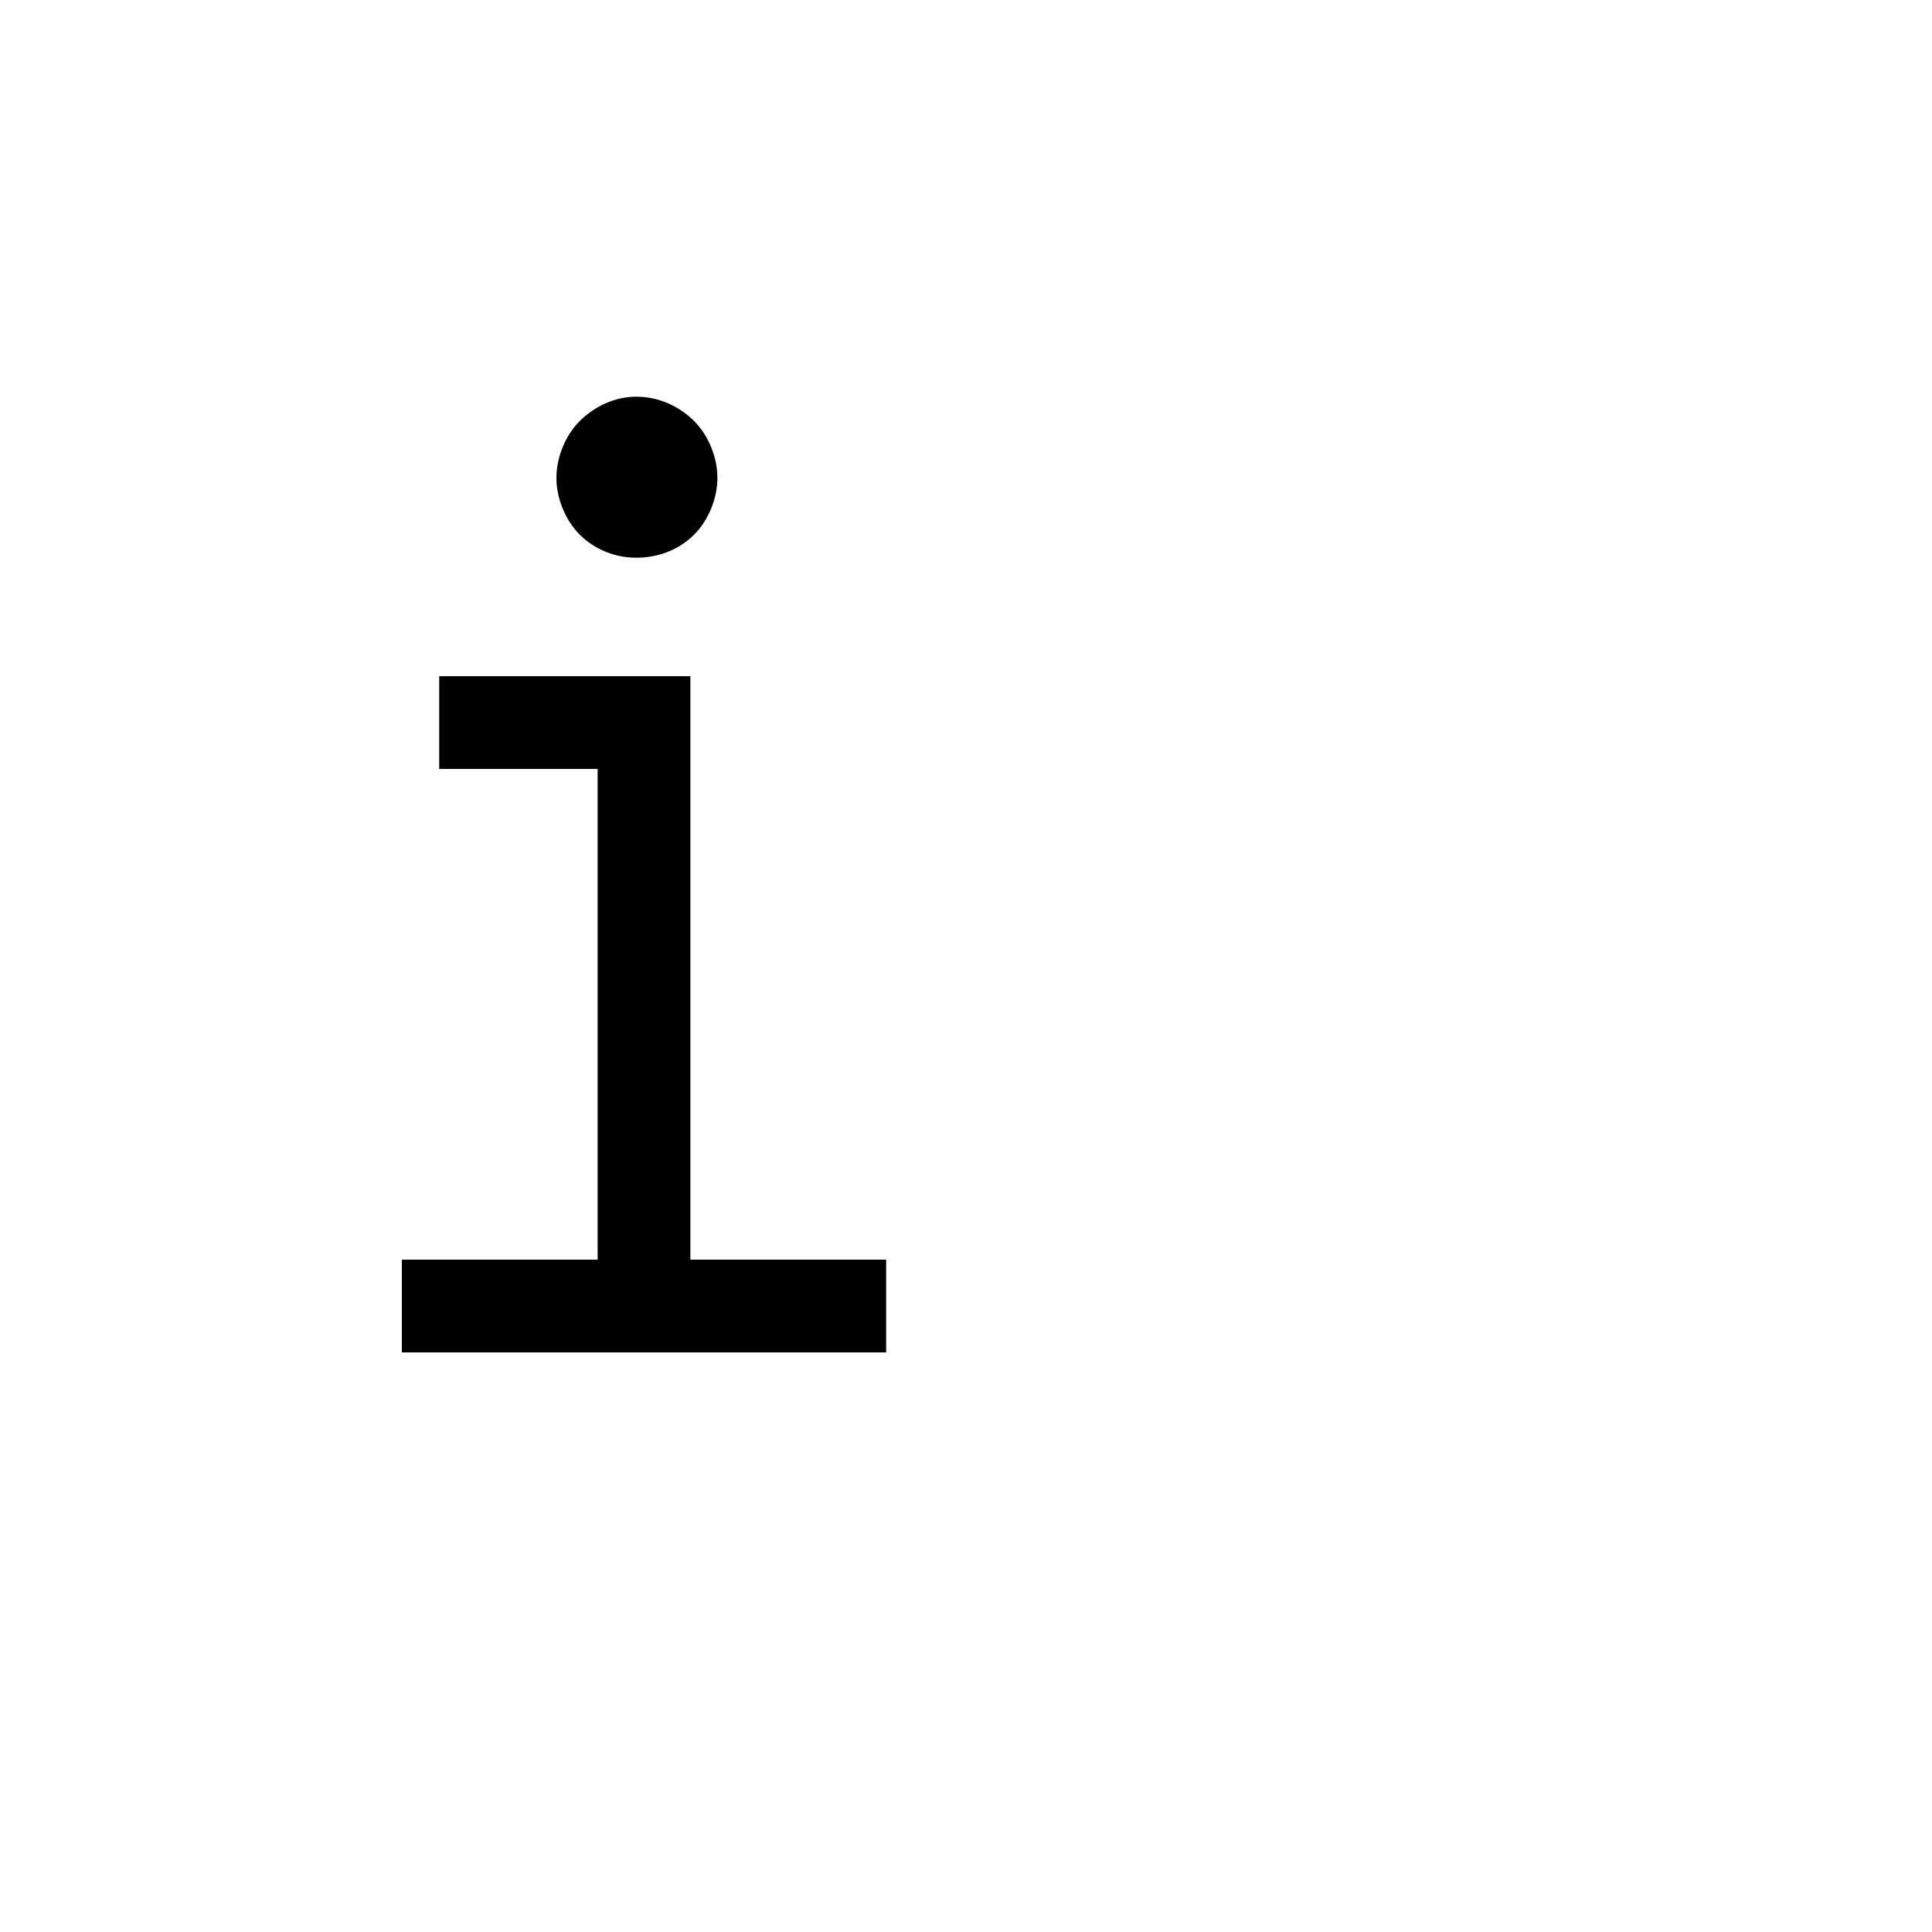
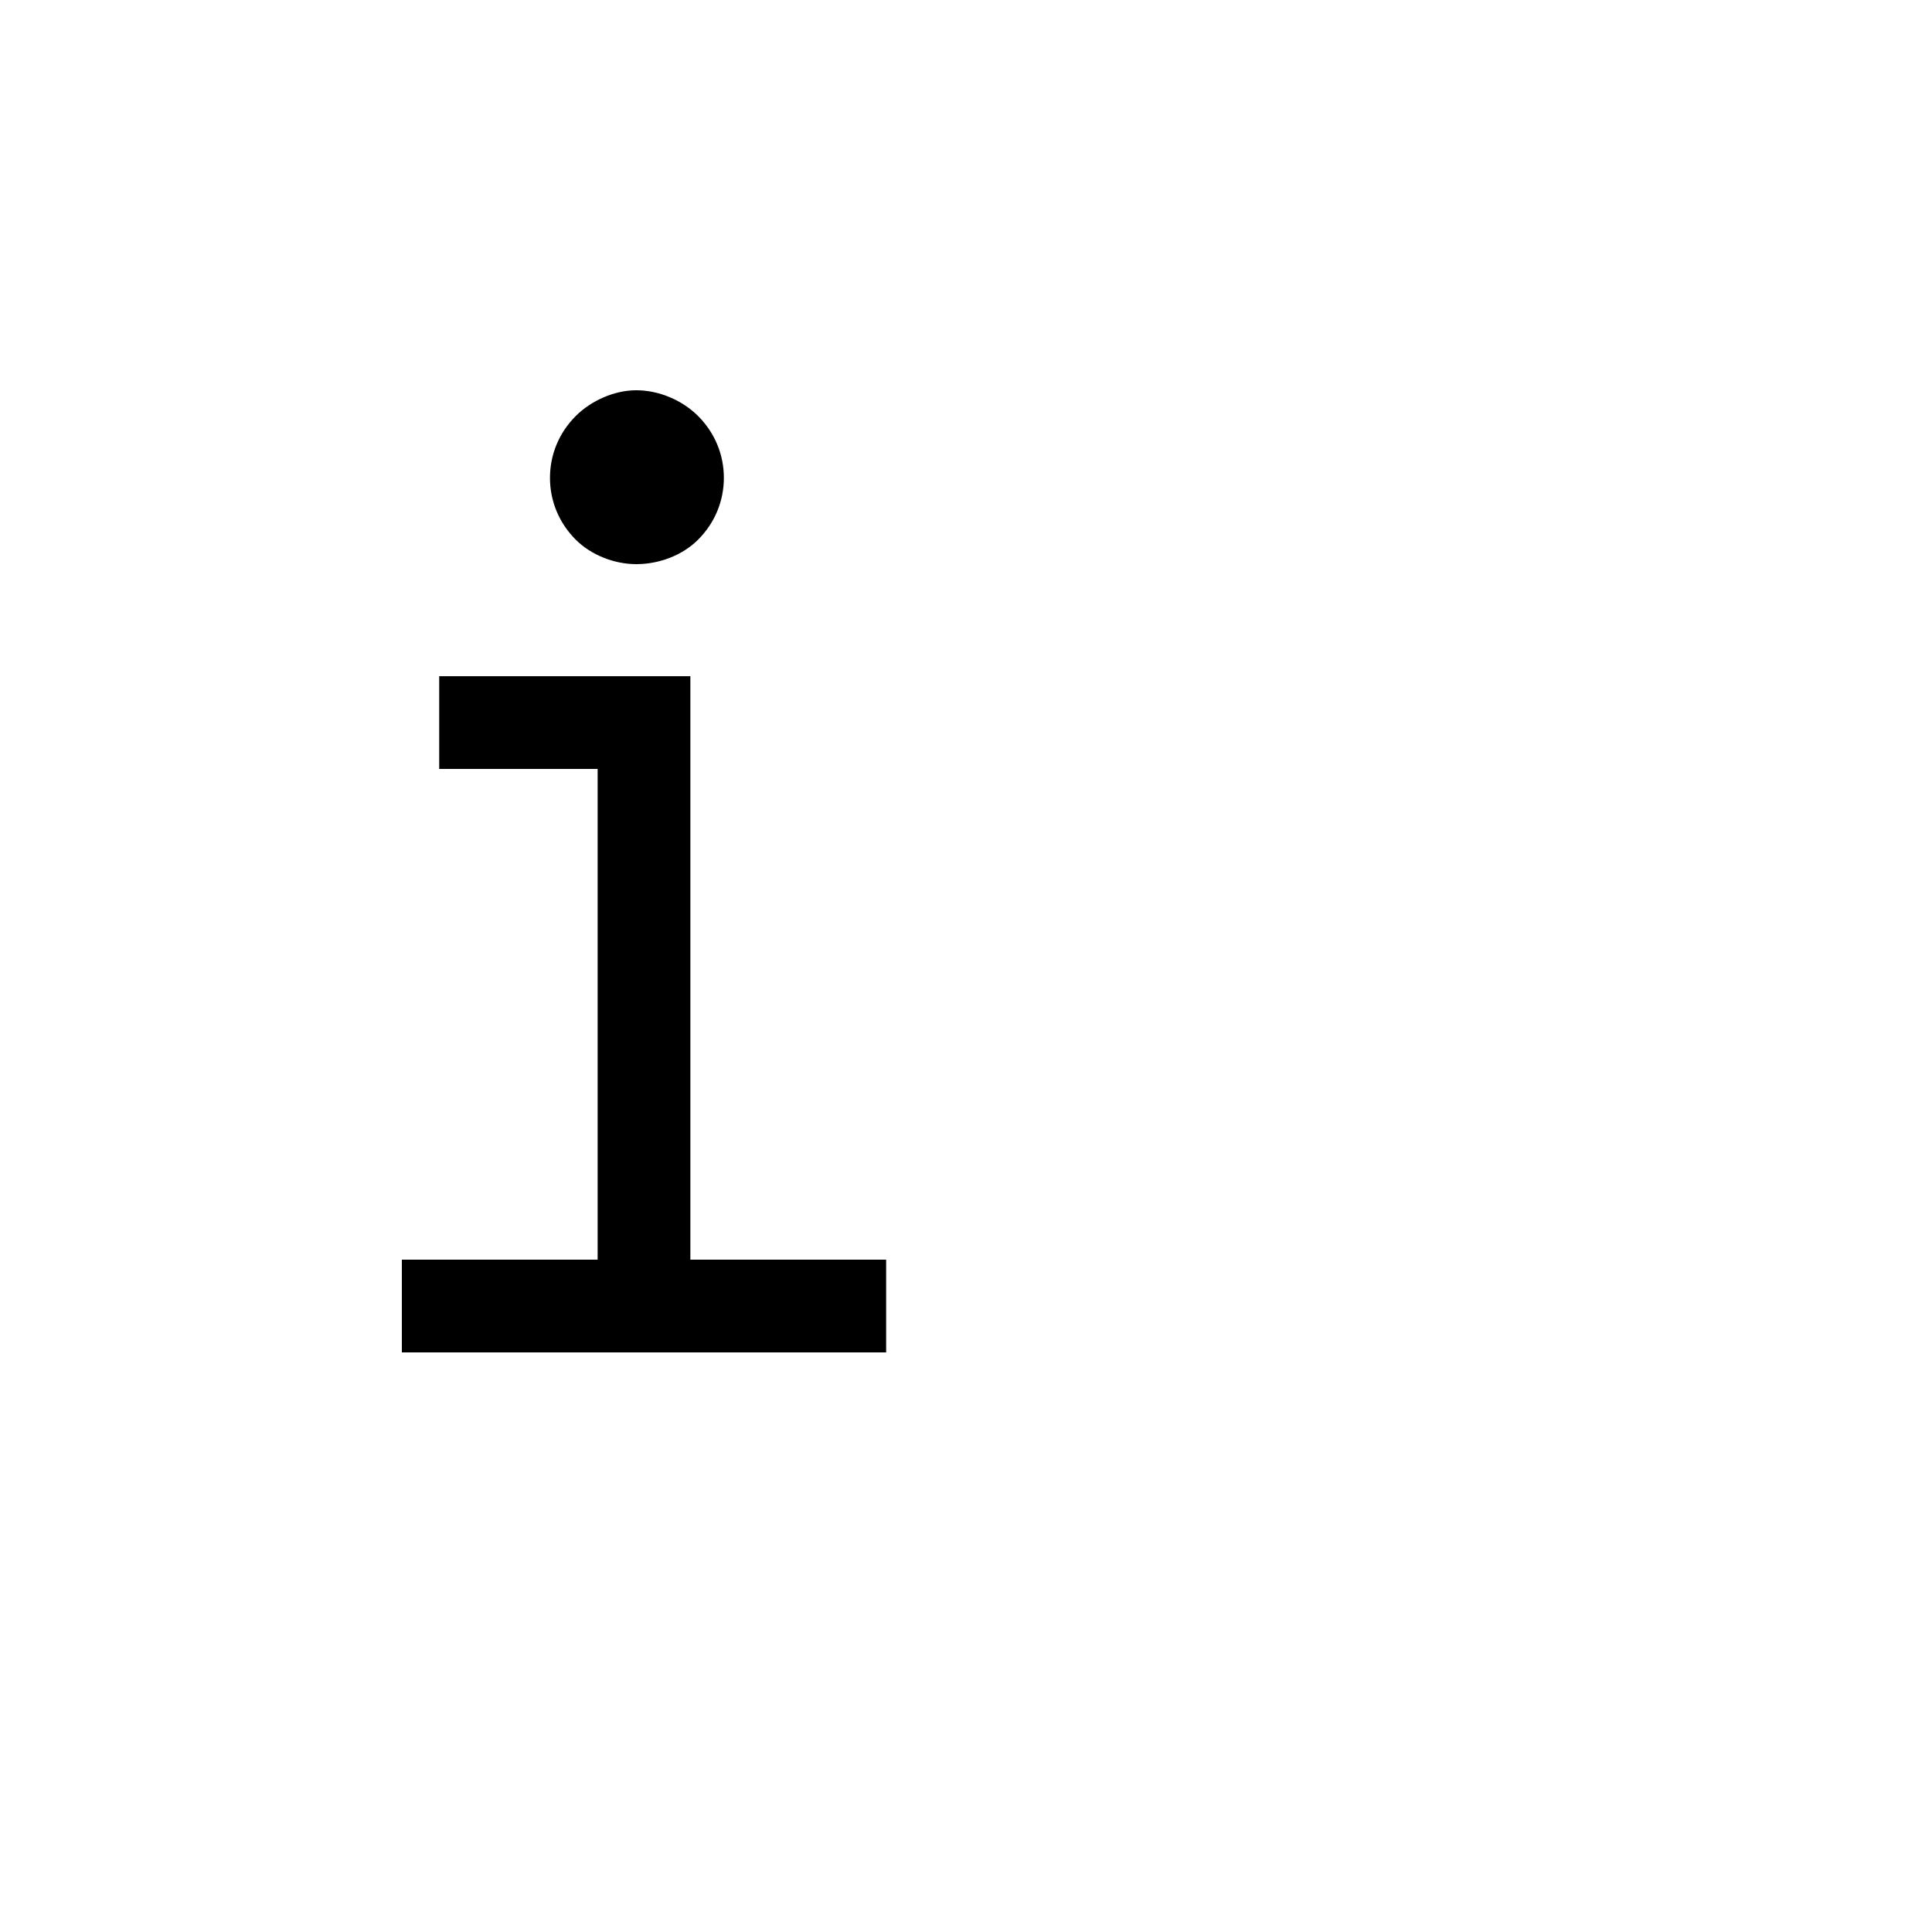
<svg xmlns="http://www.w3.org/2000/svg" viewBox="-0.25 -1.05 1.5 1.5">
-   <path d="M 0.091 -0.525 L 0.25 -0.525 L 0.25 -0.453 L 0.091 -0.453 L 0.091 -0.525 Z M 0.214 -0 L 0.214 -0.525 L 0.286 -0.525 L 0.286 -0 L 0.214 -0 Z M 0.062 -0.072 L 0.438 -0.072 L 0.438 -0 L 0.062 -0 L 0.062 -0.072 Z M 0.182 -0.679 C 0.182 -0.663  0.189 -0.646  0.2 -0.635 C 0.212 -0.623  0.228 -0.617  0.244 -0.617 C 0.261 -0.617  0.277 -0.623  0.289 -0.635 C 0.3 -0.646  0.307 -0.663  0.307 -0.679 C 0.307 -0.695  0.3 -0.712  0.289 -0.723 C 0.277 -0.735  0.261 -0.742  0.244 -0.742 C 0.228 -0.742  0.212 -0.735  0.2 -0.723 C 0.189 -0.712  0.182 -0.695  0.182 -0.679 Z" fill="black" />
+   <path d="M 0.091 -0.525 L 0.25 -0.525 L 0.25 -0.453 L 0.091 -0.453 L 0.091 -0.525 Z M 0.214 -0 L 0.214 -0.525 L 0.286 -0.525 L 0.286 -0 L 0.214 -0 Z M 0.062 -0.072 L 0.438 -0.072 L 0.438 -0 L 0.062 -0 L 0.062 -0.072 Z M 0.177 -0.679 C 0.177 -0.661  0.184 -0.644  0.197 -0.631 C 0.209 -0.619  0.227 -0.612  0.244 -0.612 C 0.262 -0.612  0.28 -0.619  0.292 -0.631 C 0.305 -0.644  0.312 -0.661  0.312 -0.679 C 0.312 -0.697  0.305 -0.714  0.292 -0.727 C 0.28 -0.739  0.262 -0.747  0.244 -0.747 C 0.227 -0.747  0.209 -0.739  0.197 -0.727 C 0.184 -0.714  0.177 -0.697  0.177 -0.679 Z" fill="black" />
</svg>
